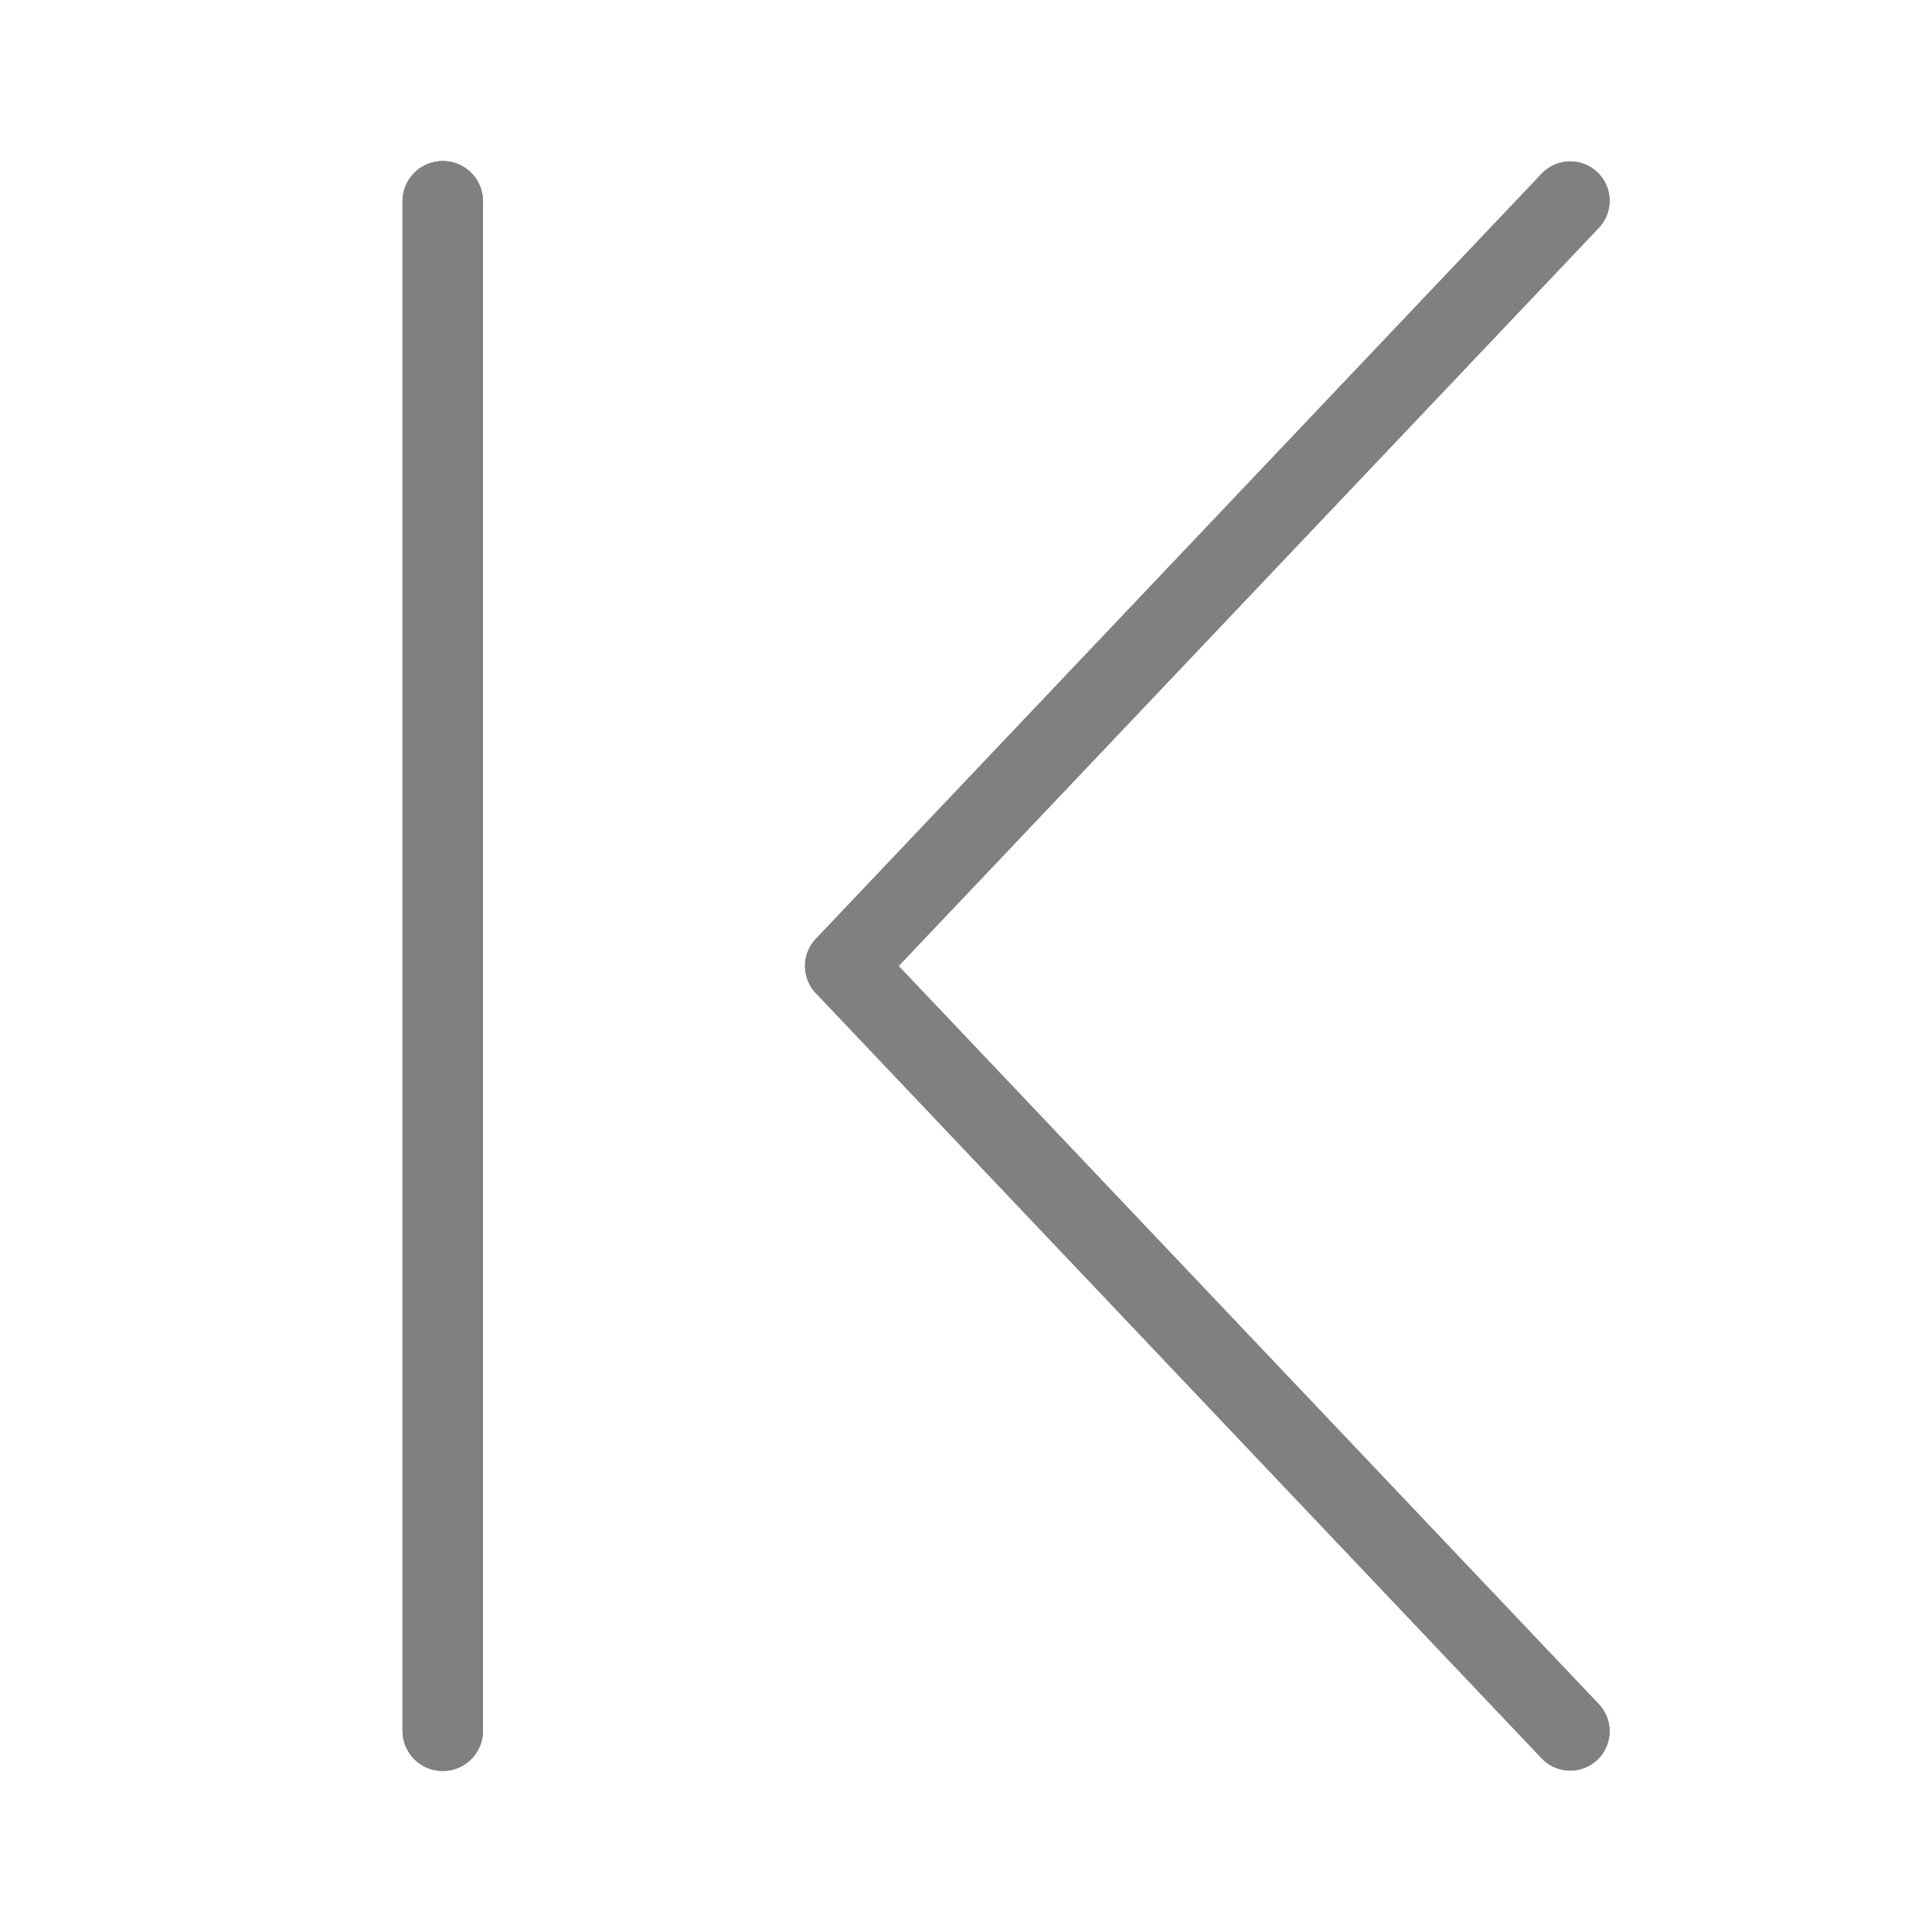
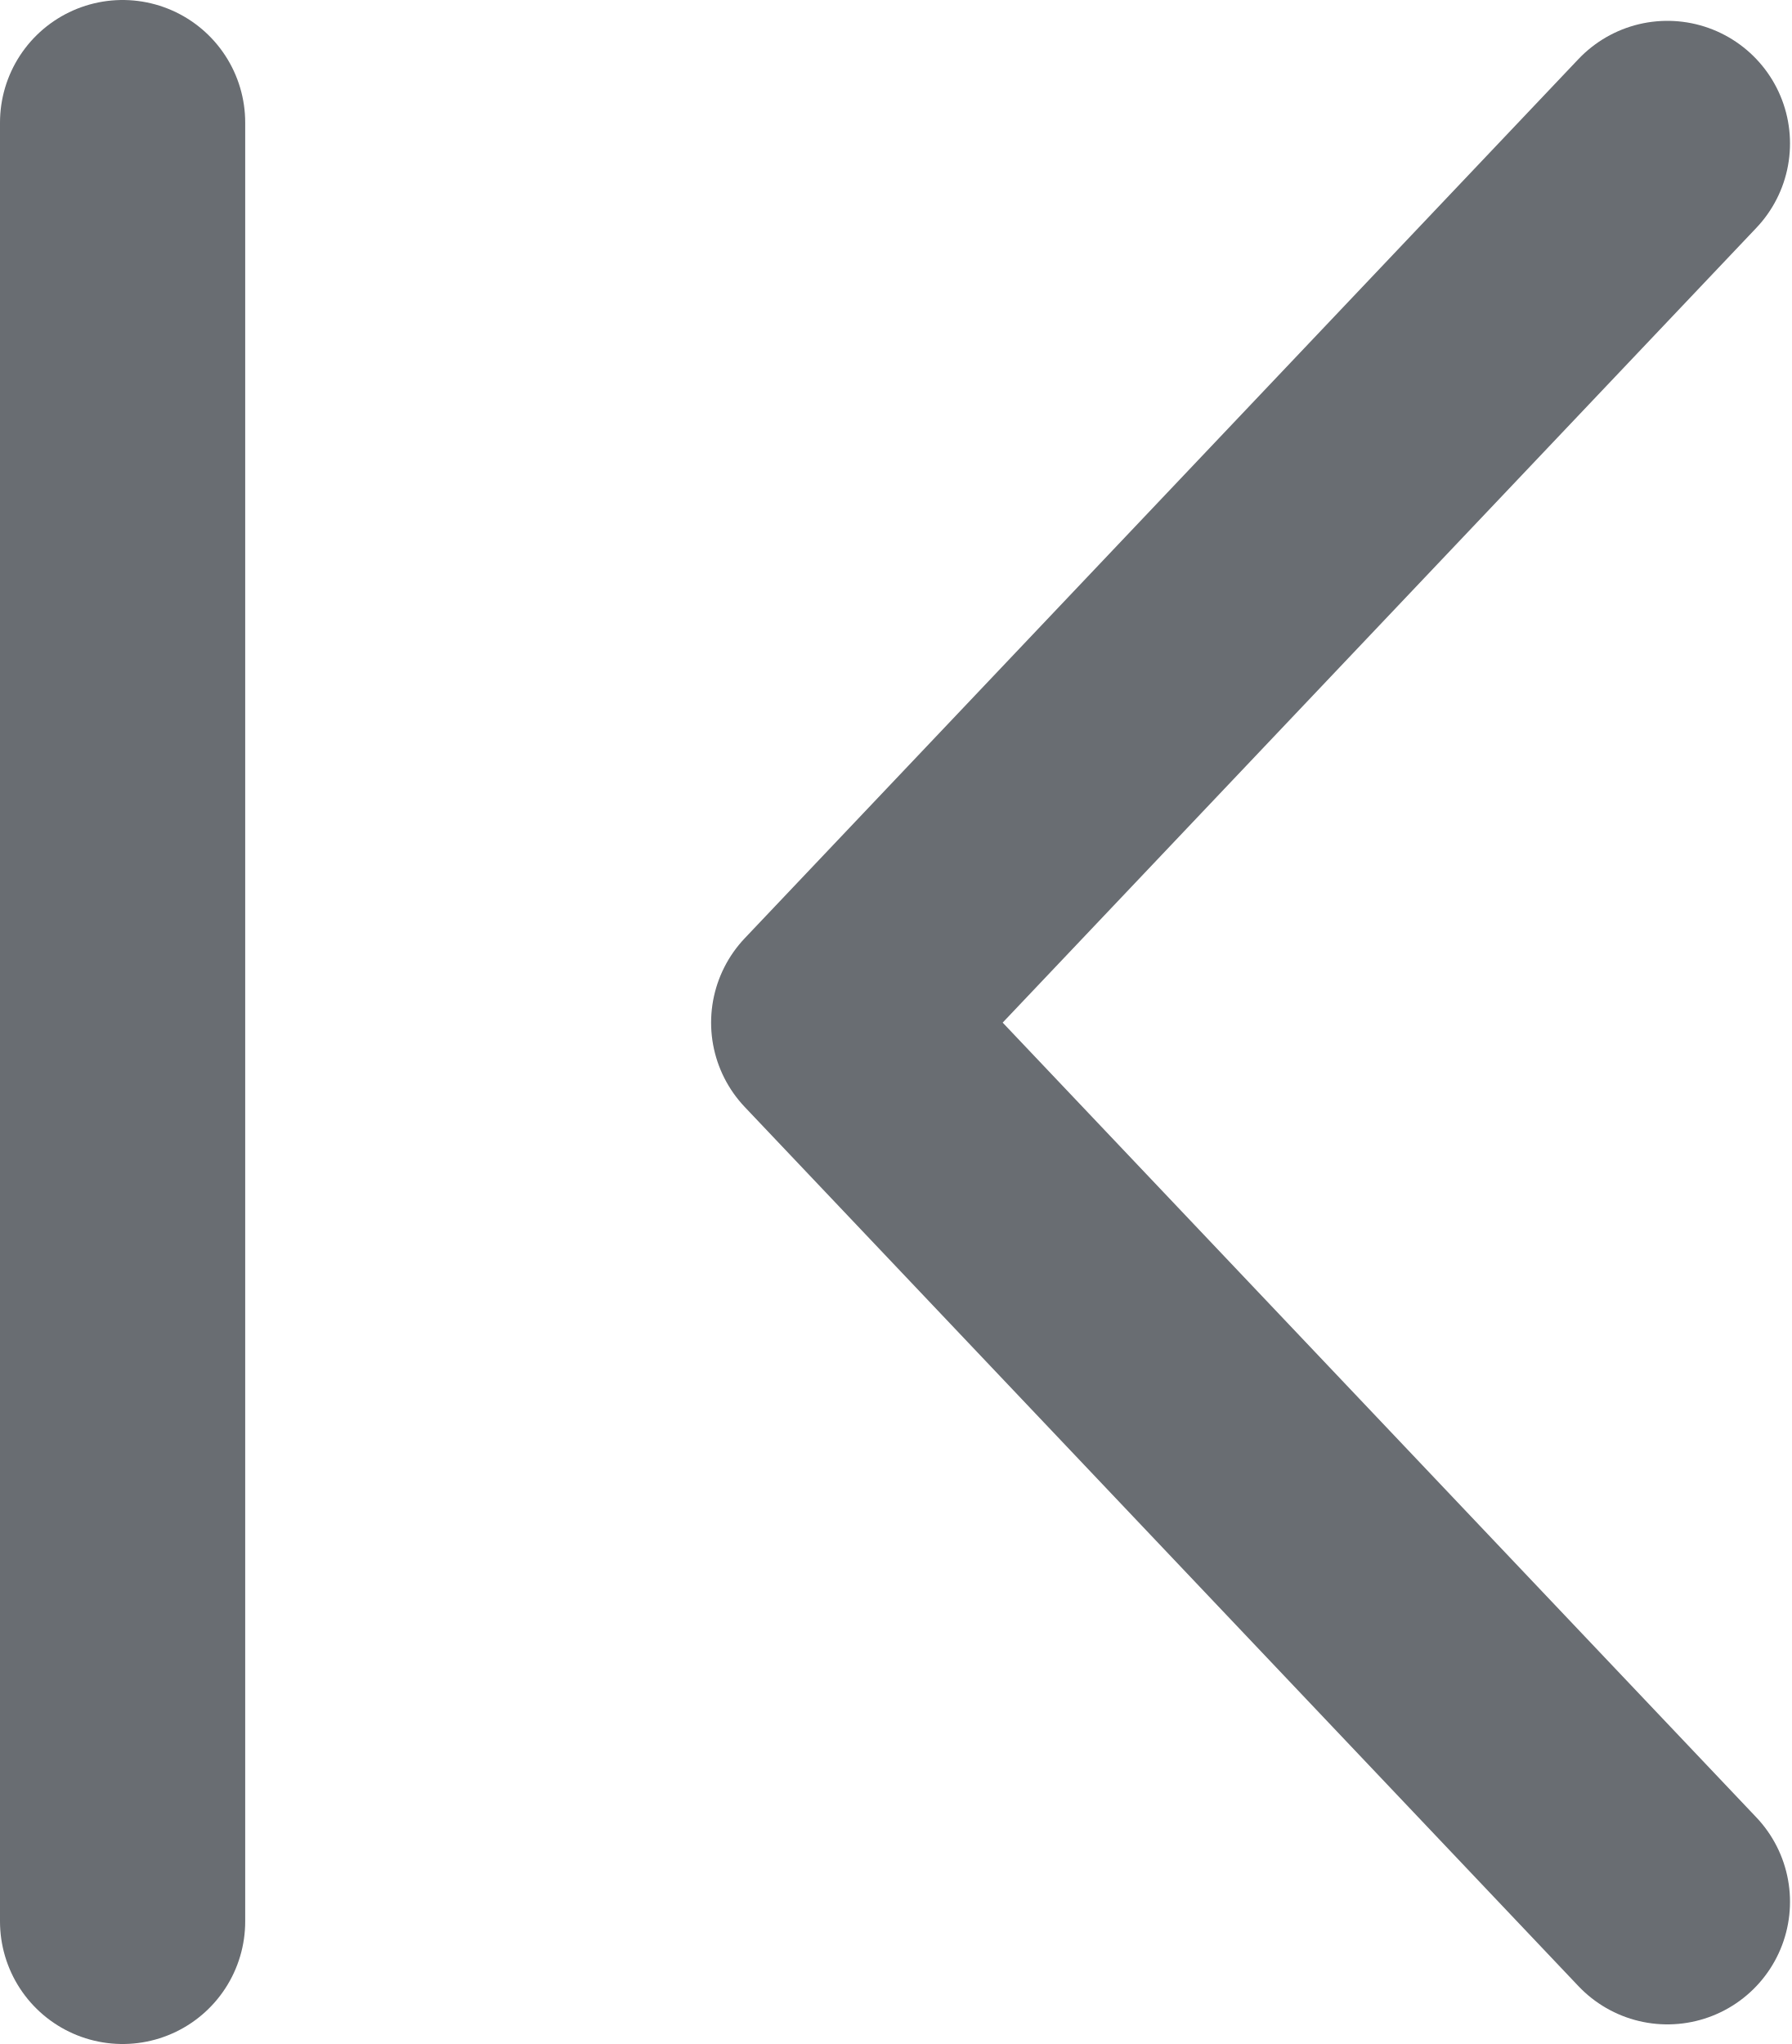
- <svg xmlns="http://www.w3.org/2000/svg" viewBox="0 0 24 24">
-   <path d="m19.506 2.494-9.017 9.506 9.017 9.506" fill="none" stroke="#808080" stroke-linecap="round" stroke-linejoin="round" stroke-width=".978" />
-   <rect fill="#808080" height="20" ry=".5" transform="scale(-1)" width="1" x="-6" y="-22" />
-   <path d="m19.506 2.494-9.017 9.506 9.017 9.506" fill="none" stroke="#808080" stroke-linecap="round" stroke-linejoin="round" stroke-width=".978" />
-   <rect fill="#808080" height="20" ry=".5" transform="scale(-1)" width="1" x="-6" y="-22" />
+ <svg xmlns="http://www.w3.org/2000/svg" viewBox="0 0 14.61 16.67">
+   <path d="M18.3,4.83,11.5,12l6.8,7.17" transform="translate(-4.7 -3.66)" fill="none" stroke="#696d72" stroke-linecap="round" stroke-linejoin="round" stroke-width="2" />
+   <line x1="1" y1="15.67" x2="1" y2="1" fill="none" stroke="#696d72" stroke-linecap="round" stroke-linejoin="round" stroke-width="2" />
</svg>
